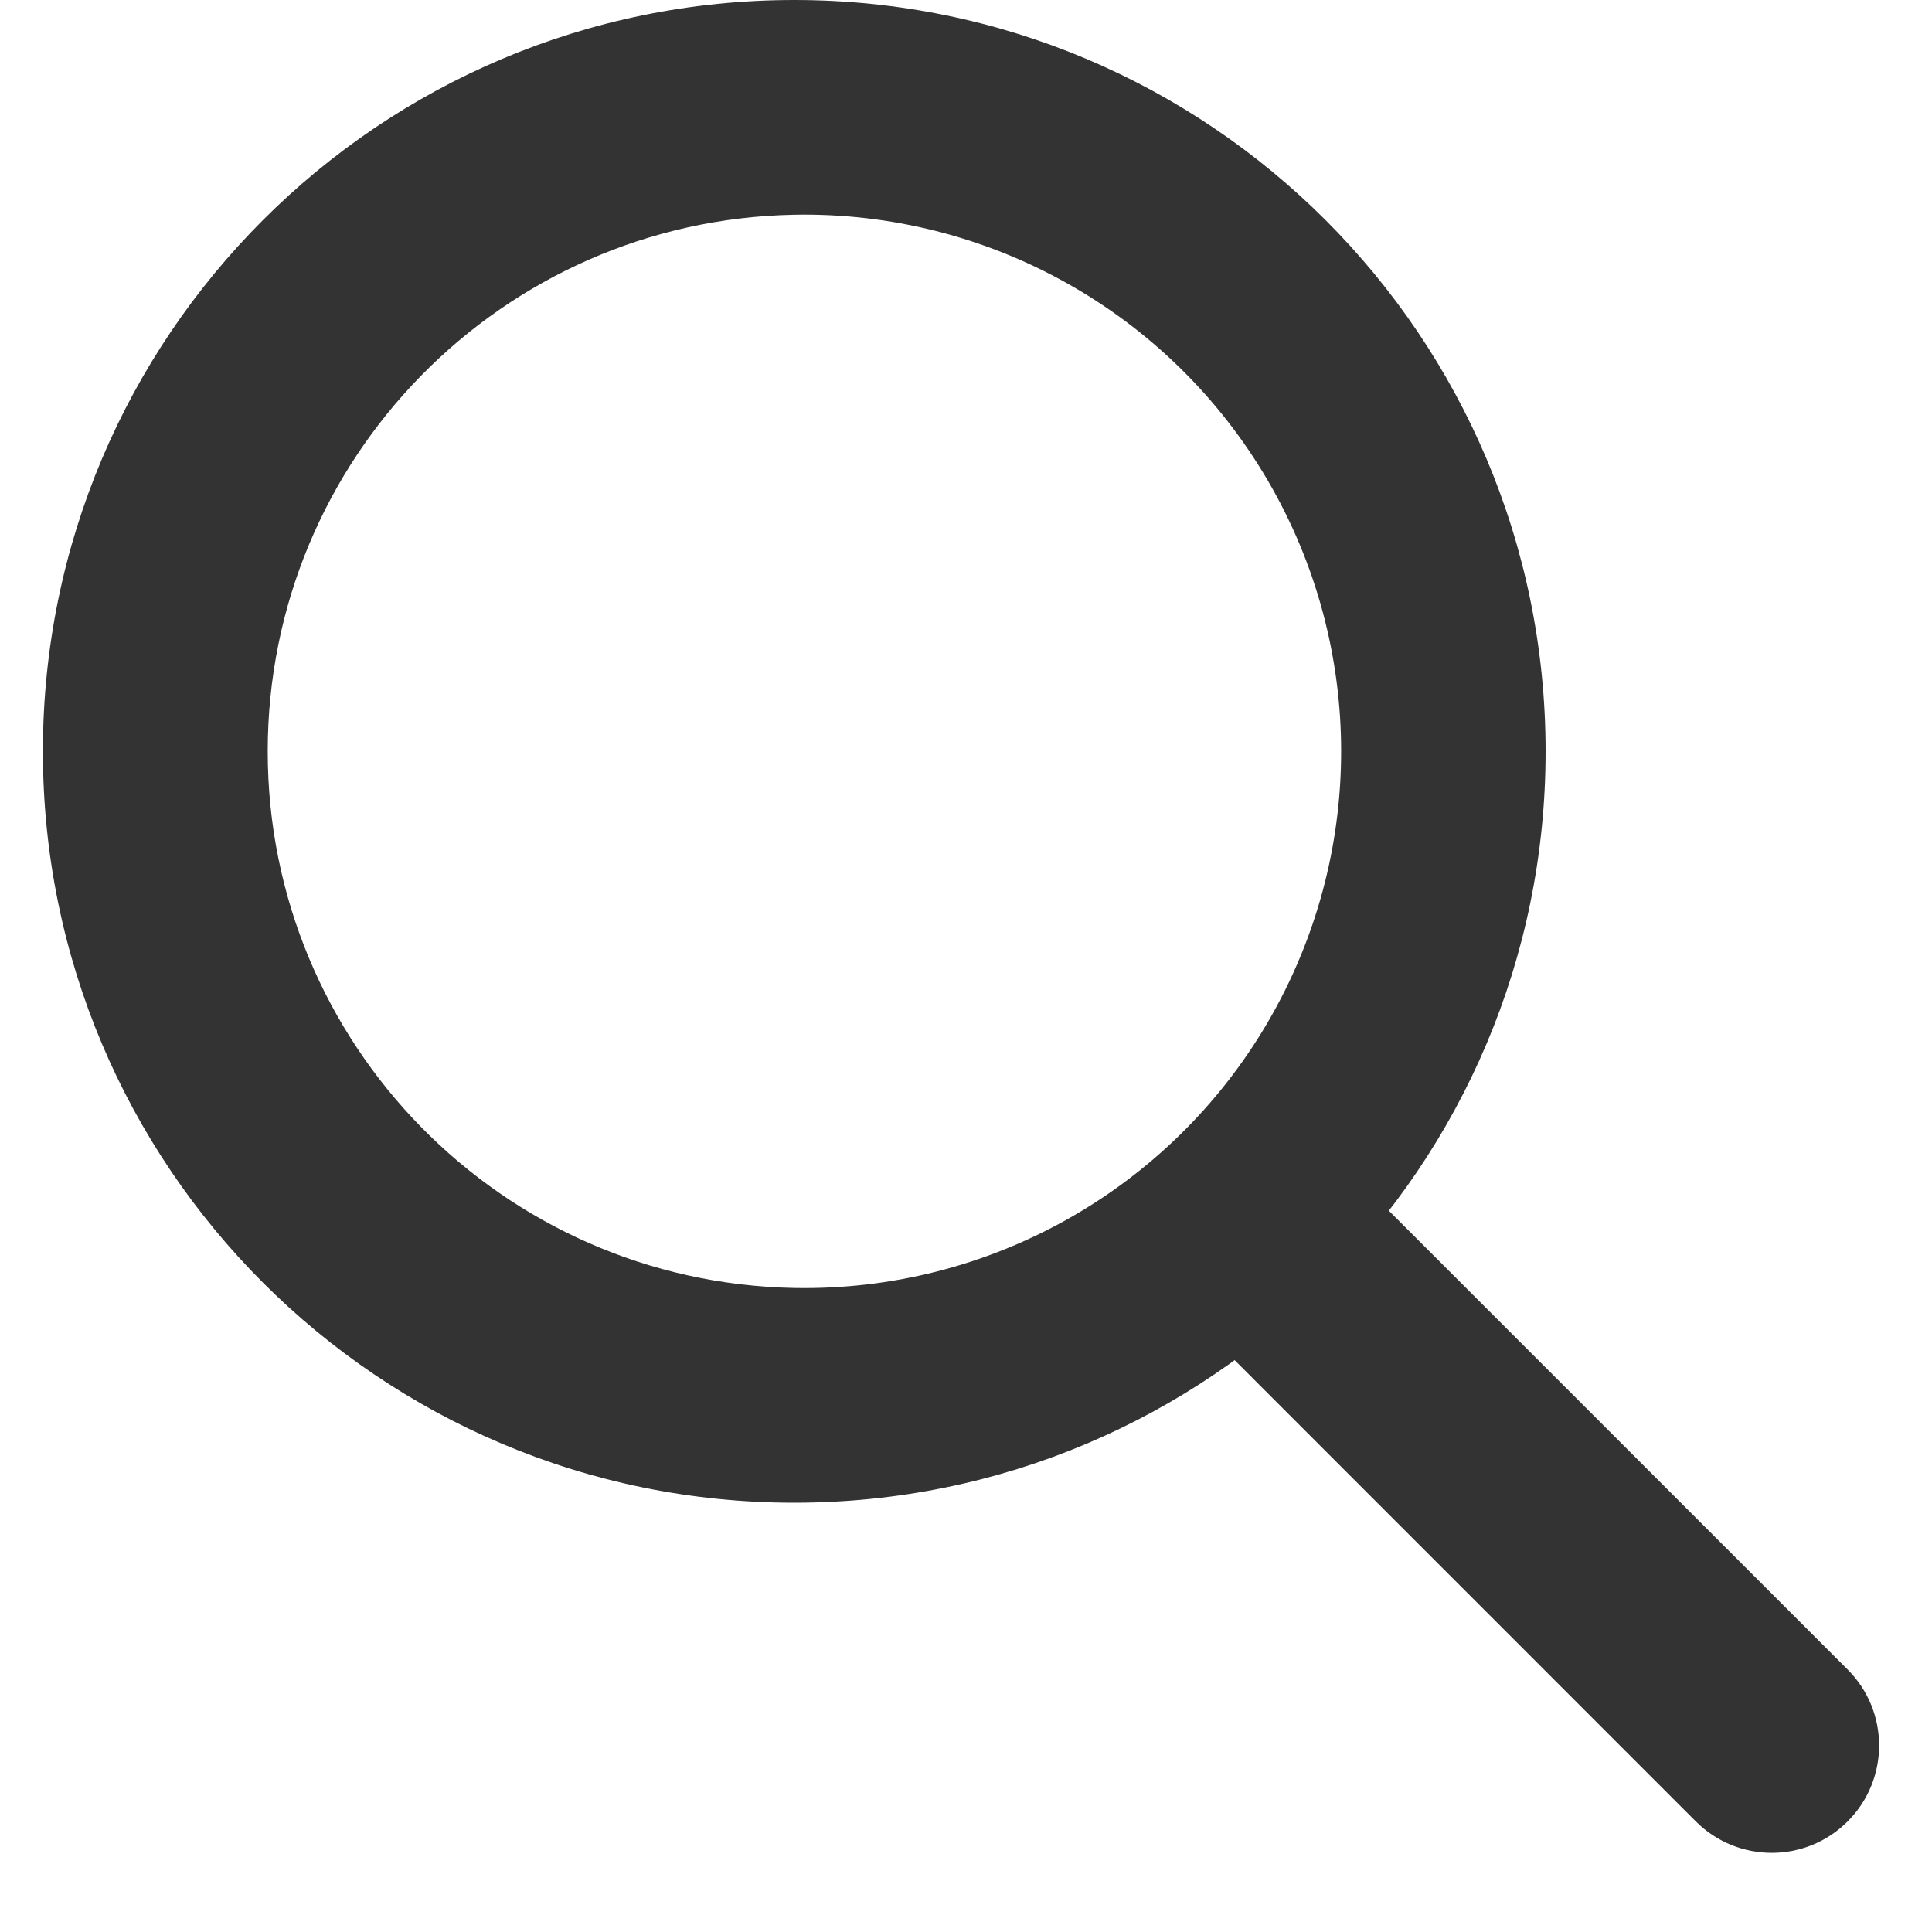
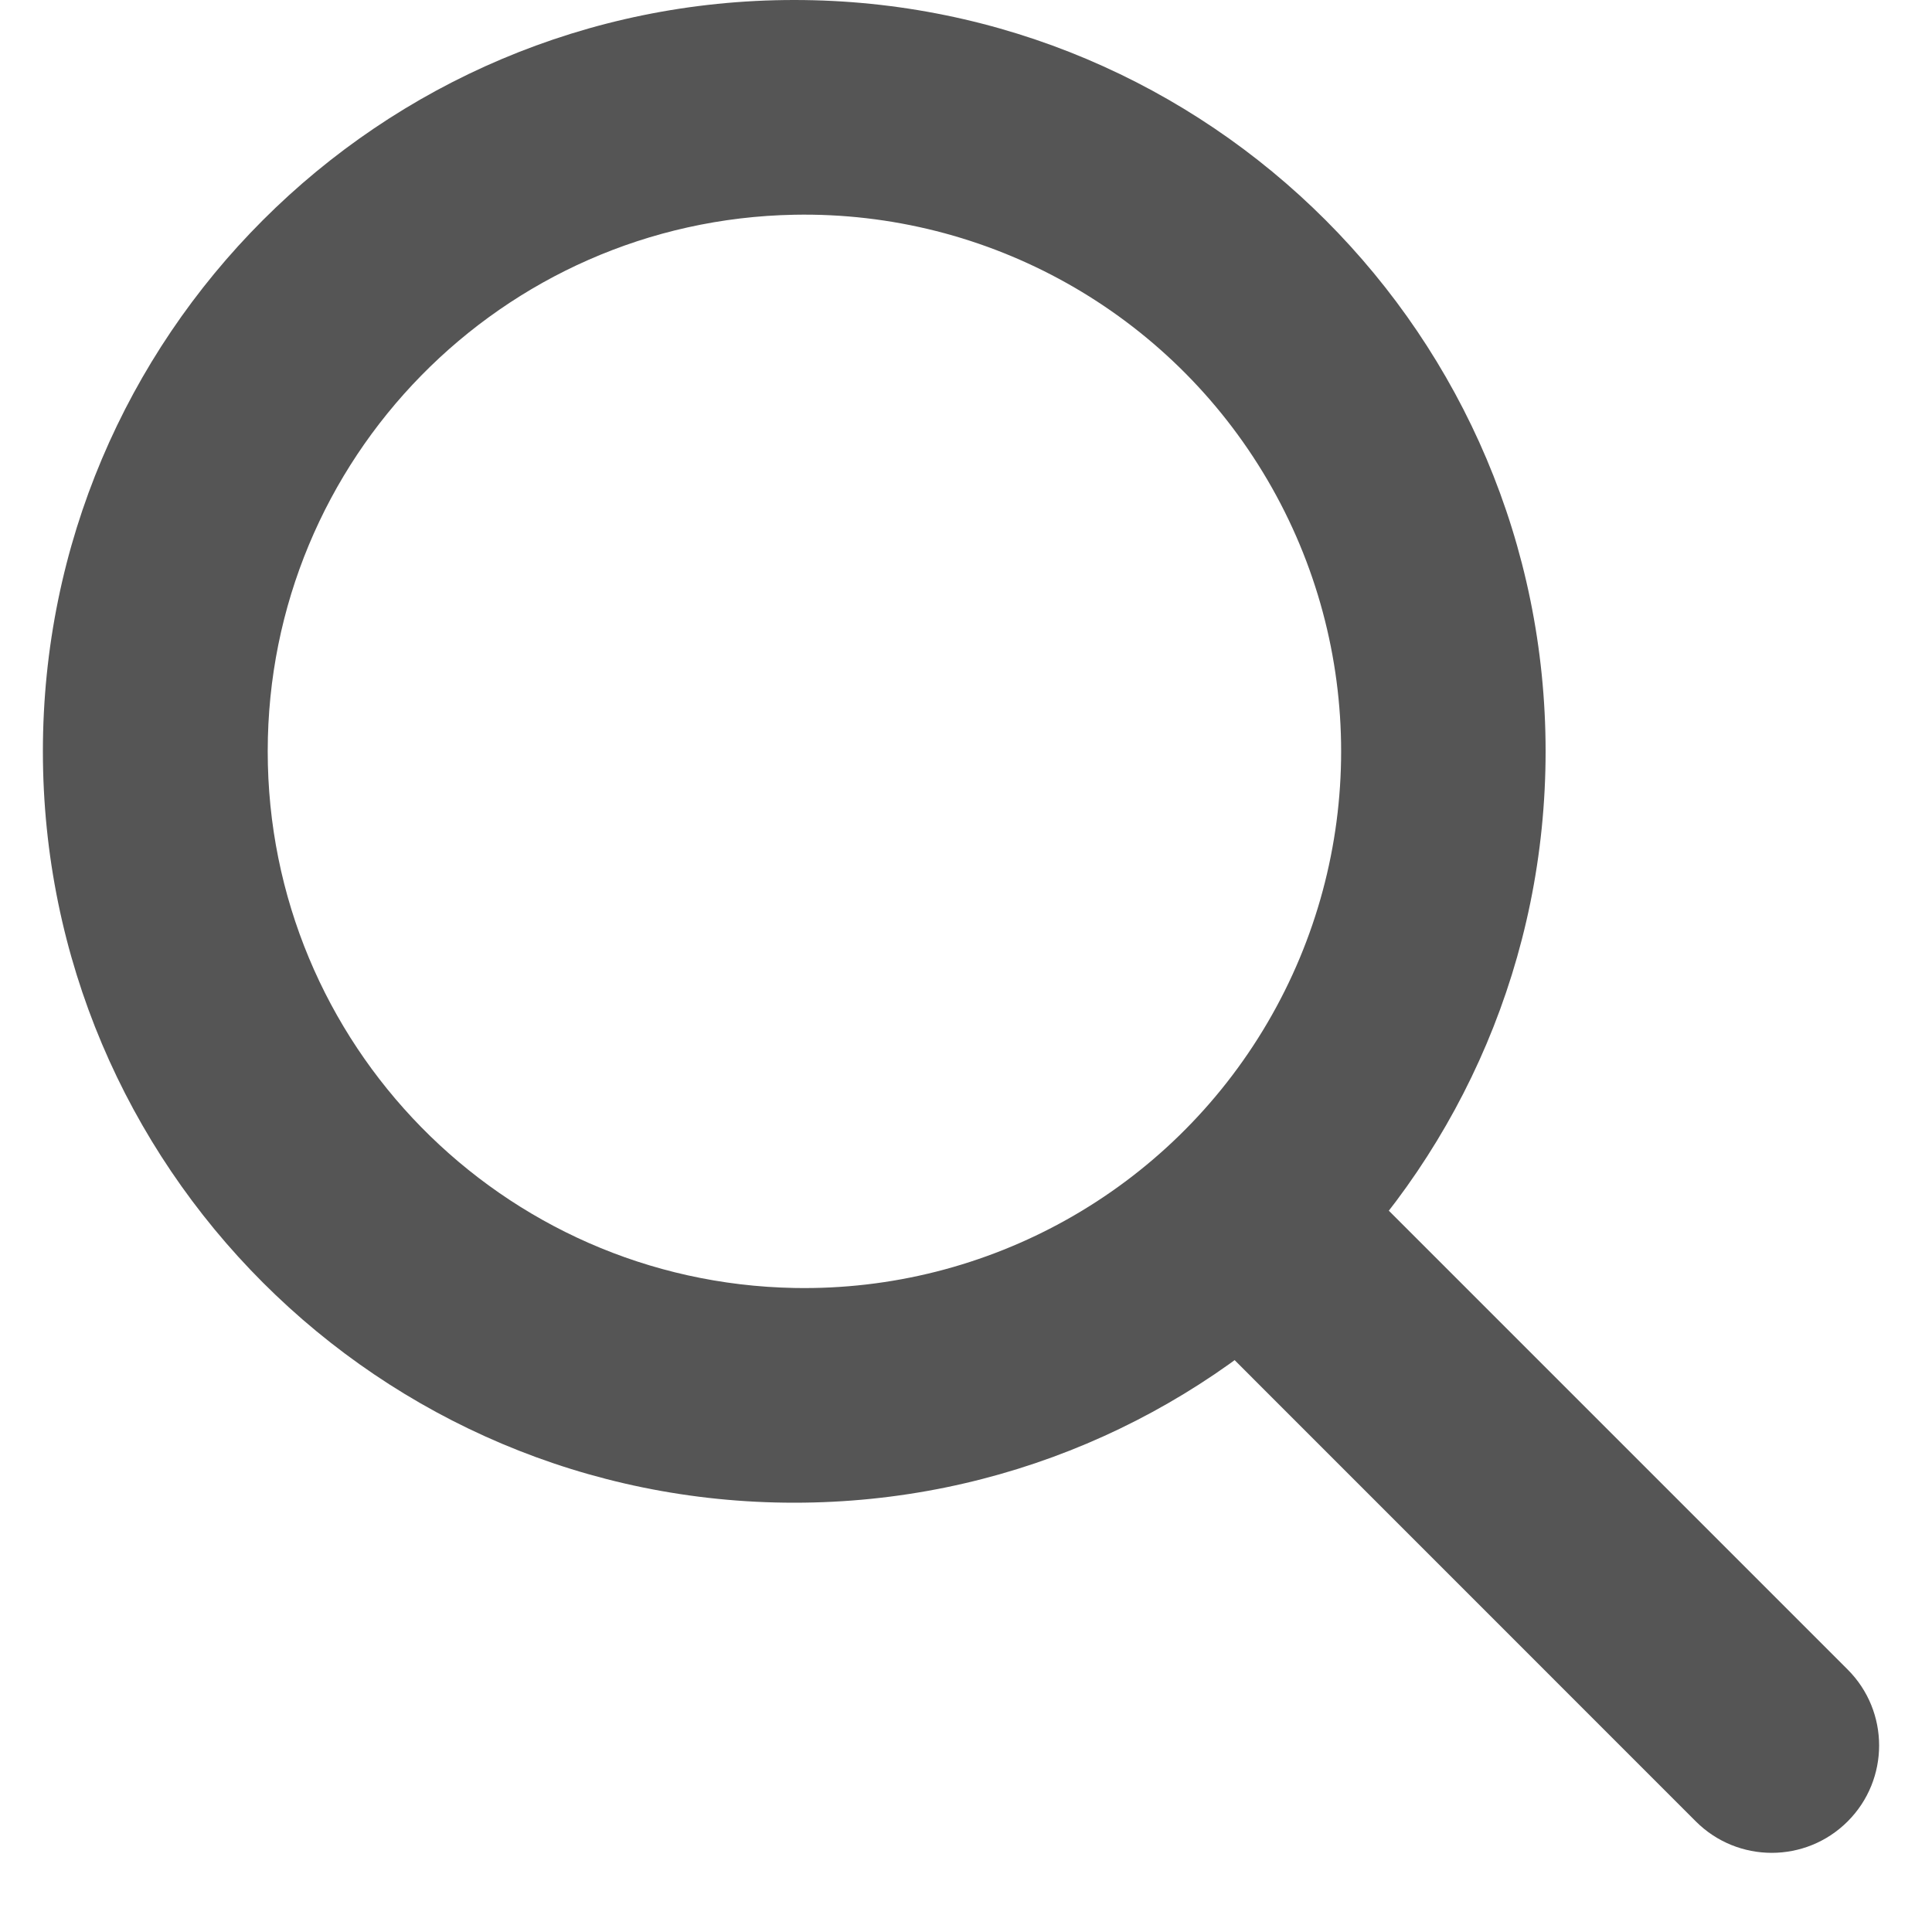
<svg xmlns="http://www.w3.org/2000/svg" height="20" viewBox="0 0 20 20" width="20">
-   <g fill="#333" fill-rule="evenodd">
+   <g fill="#555" fill-rule="evenodd">
    <path d="m8.222 15.556a7.778 7.778 0 1 1 0-15.556 7.778 7.778 0 0 1 0 15.556zm0-2.223a5.556 5.556 0 1 0 0-11.11 5.556 5.556 0 0 0 0 11.11z" />
    <path d="m17.555 18.855-5.848-5.849a7.264 7.264 0 0 0 1.554-1.589l5.866 5.866a1.111 1.111 0 1 1 -1.572 1.572z" />
  </g>
</svg>
